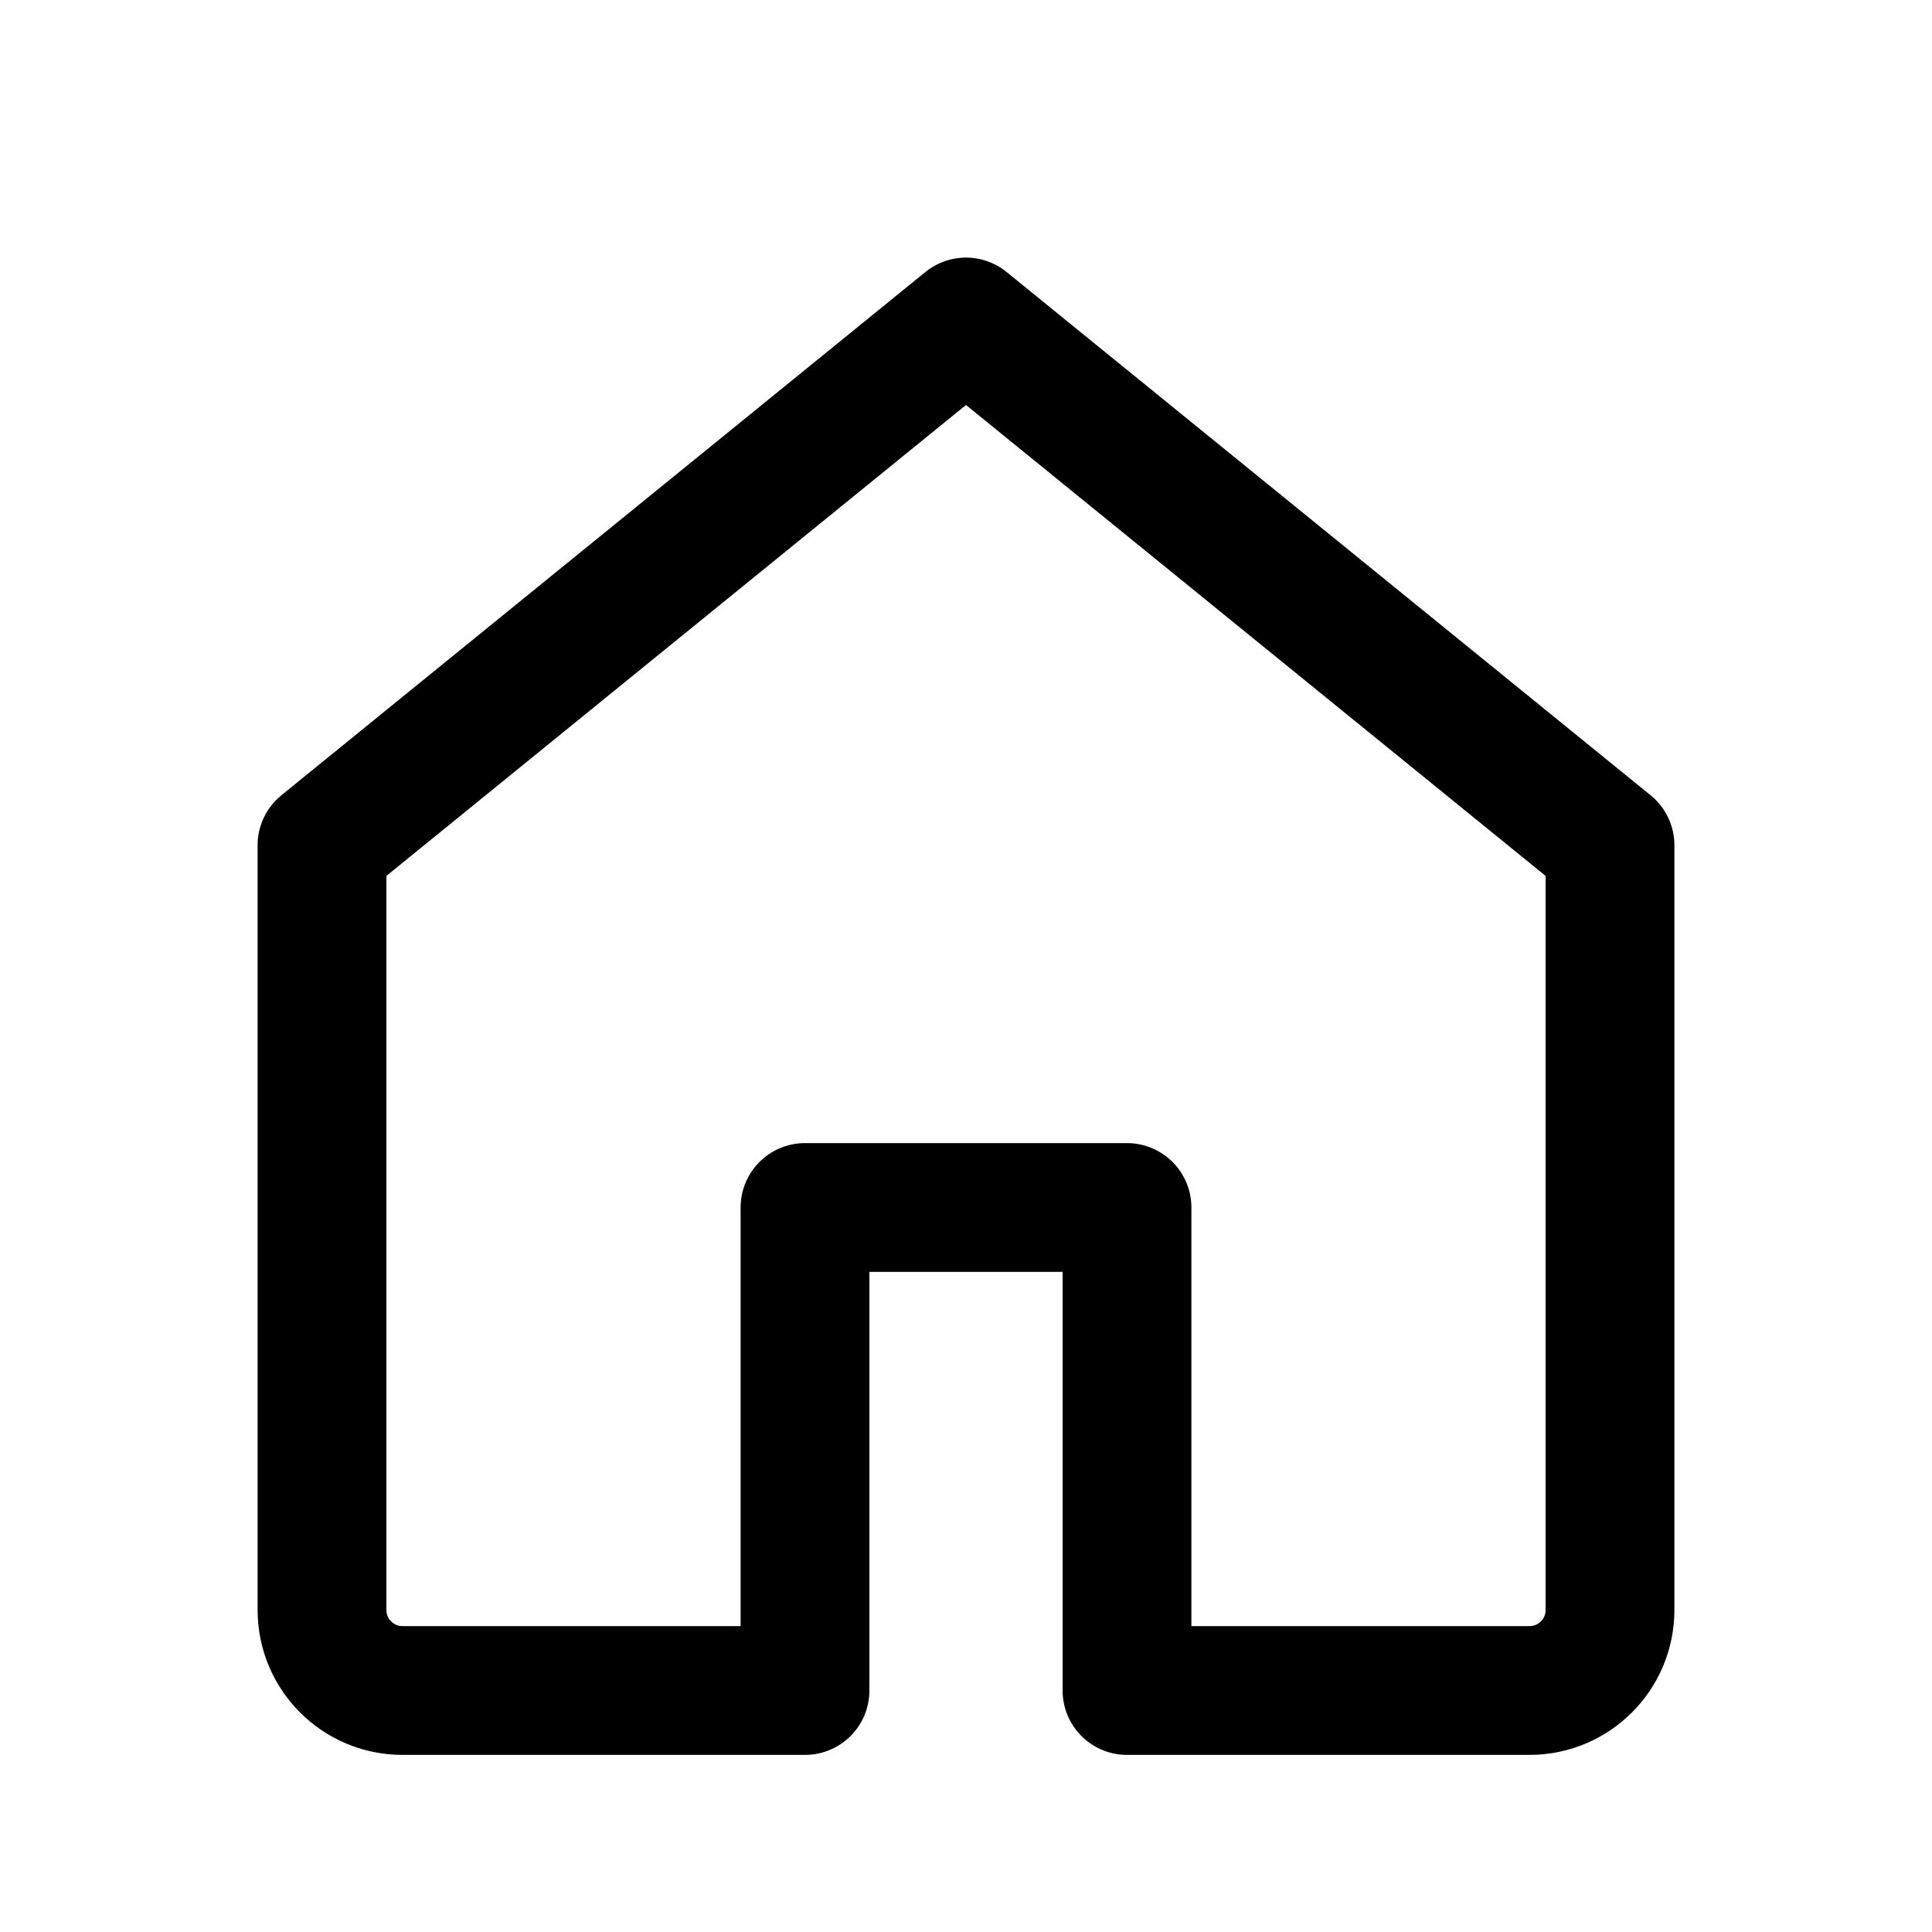
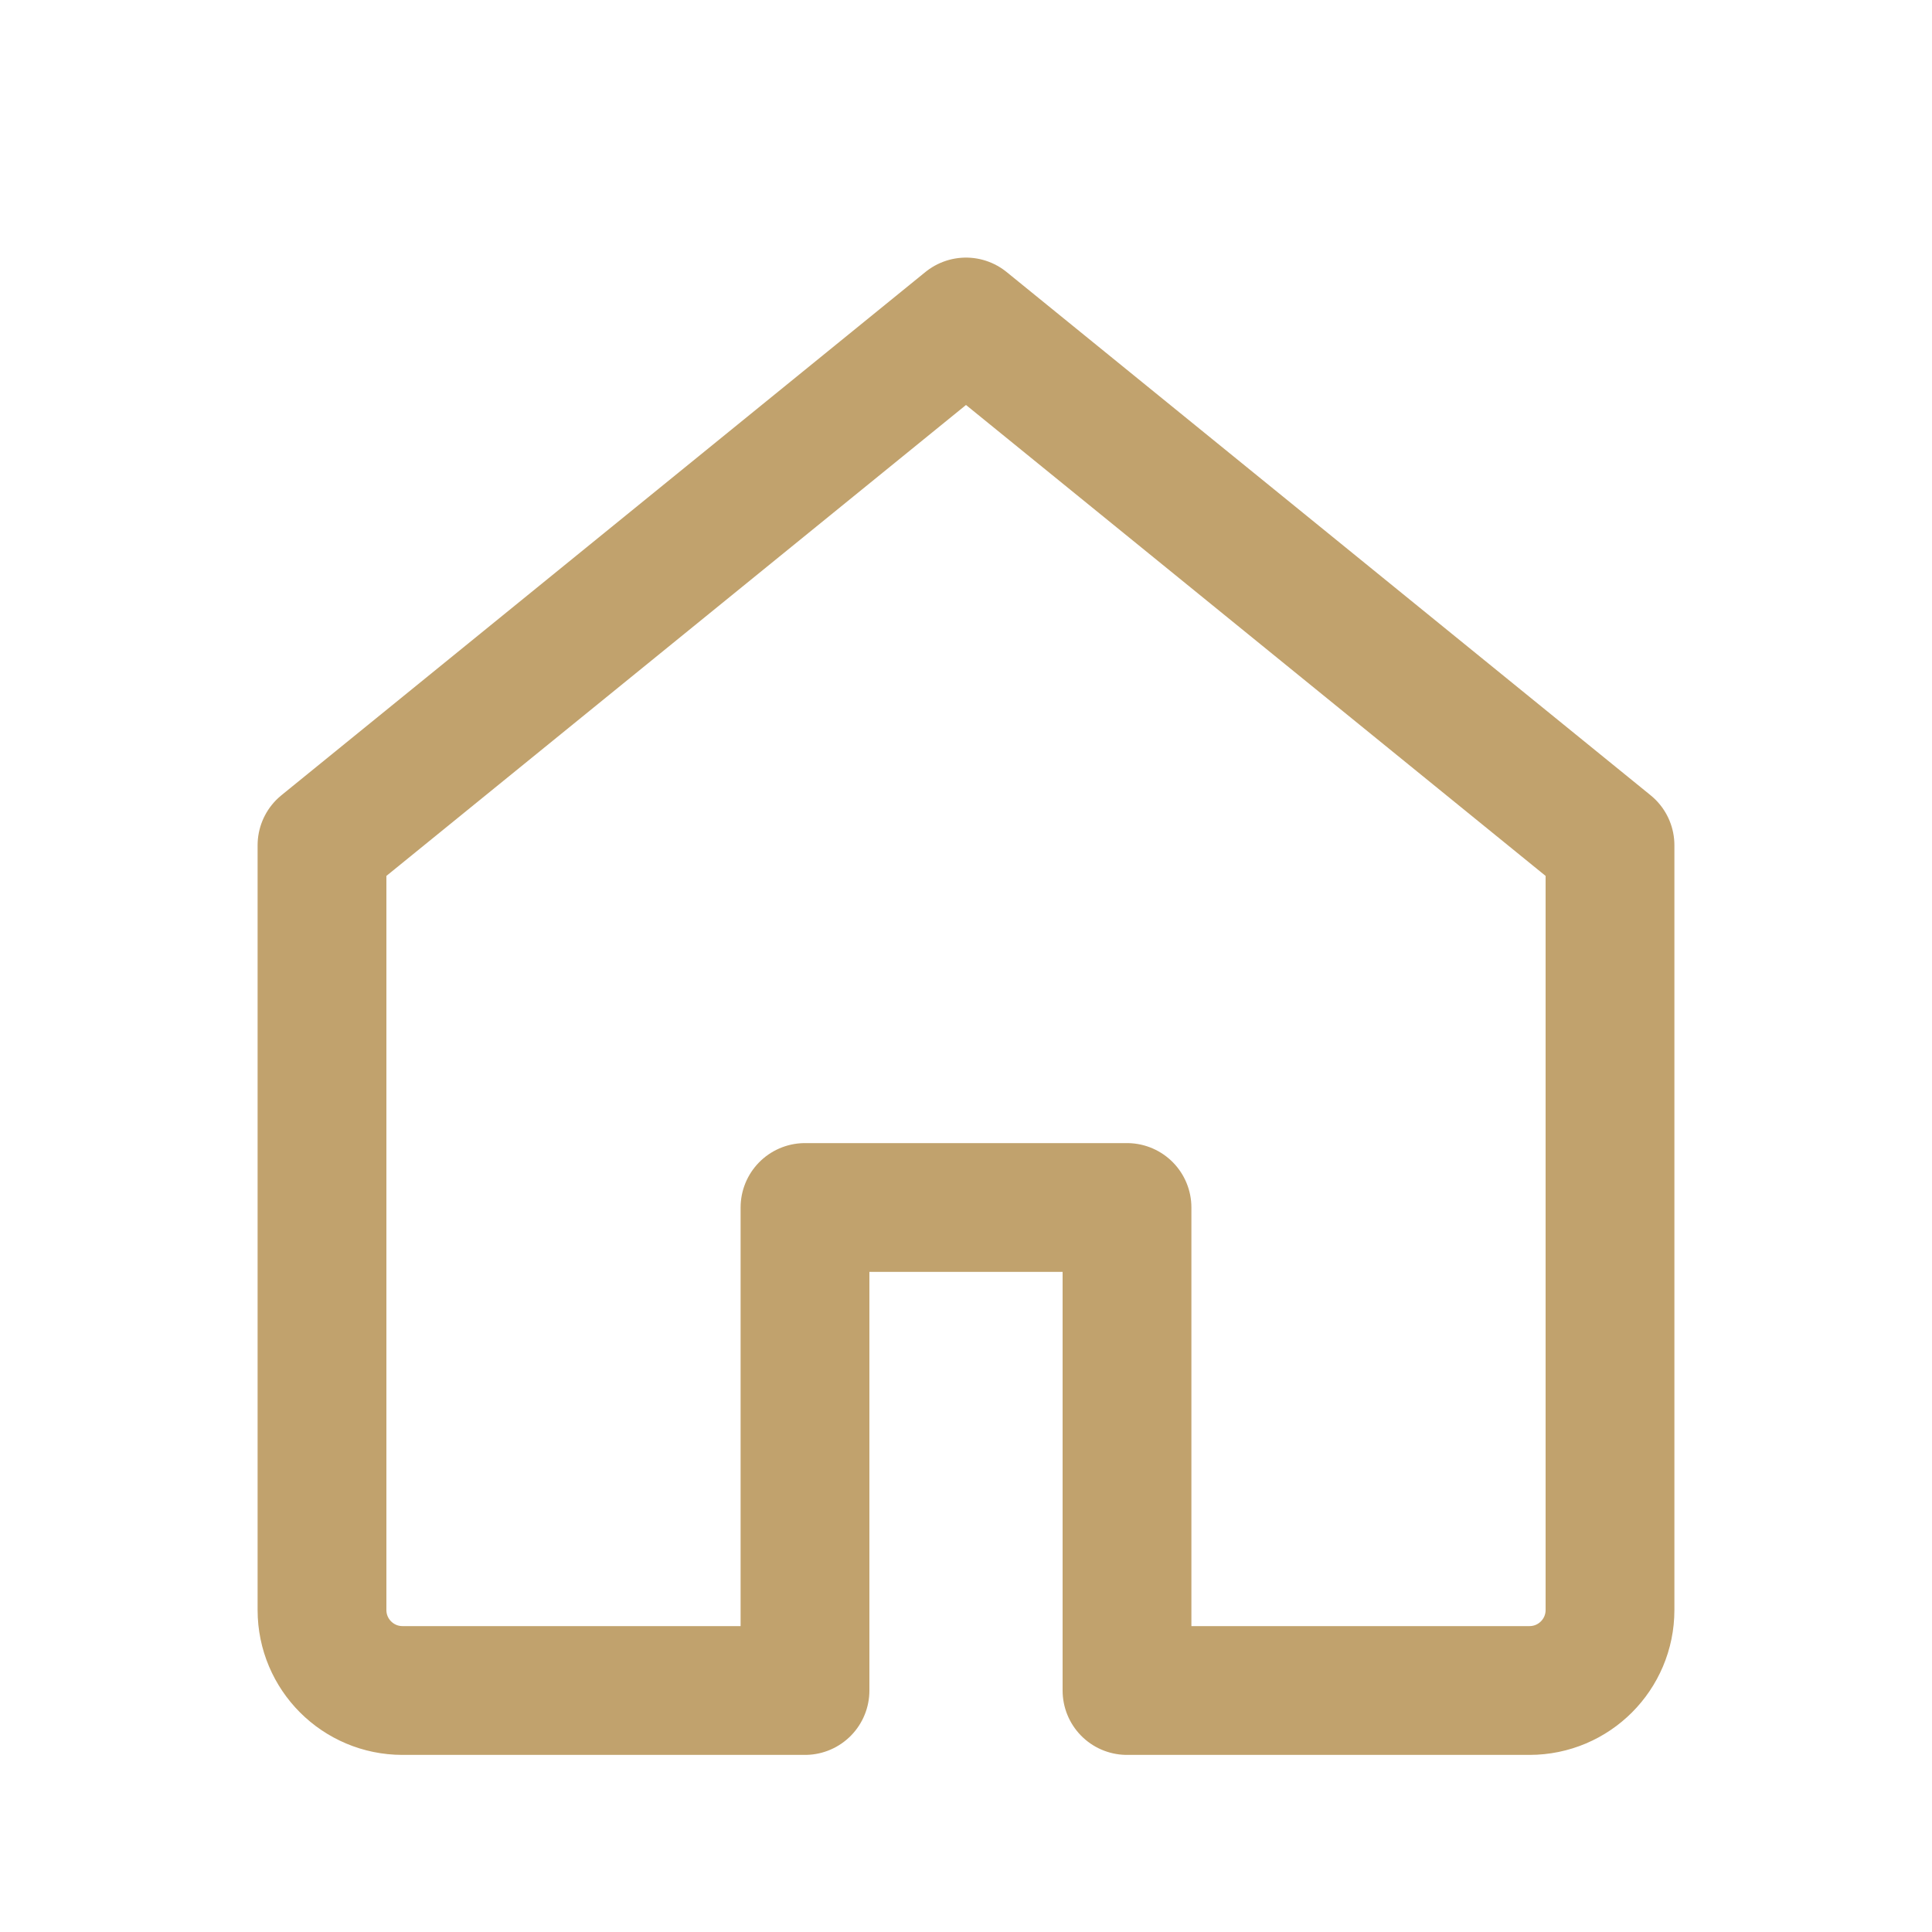
<svg xmlns="http://www.w3.org/2000/svg" viewBox="0 0 24 24" fill="none" aria-hidden="true">
-   <path d="M4 10.5 12 4l8 6.5V20a1 1 0 0 1-1 1h-5v-6H10v6H5a1 1 0 0 1-1-1v-9.5Z" stroke="currentColor" stroke-width="1.6" stroke-linejoin="round" />
+   <path d="M4 10.5 12 4l8 6.5V20a1 1 0 0 1-1 1h-5v-6H10v6H5a1 1 0 0 1-1-1v-9.5Z" stroke="#c1a26d" stroke-width="1.6" stroke-linejoin="round" />
</svg>
